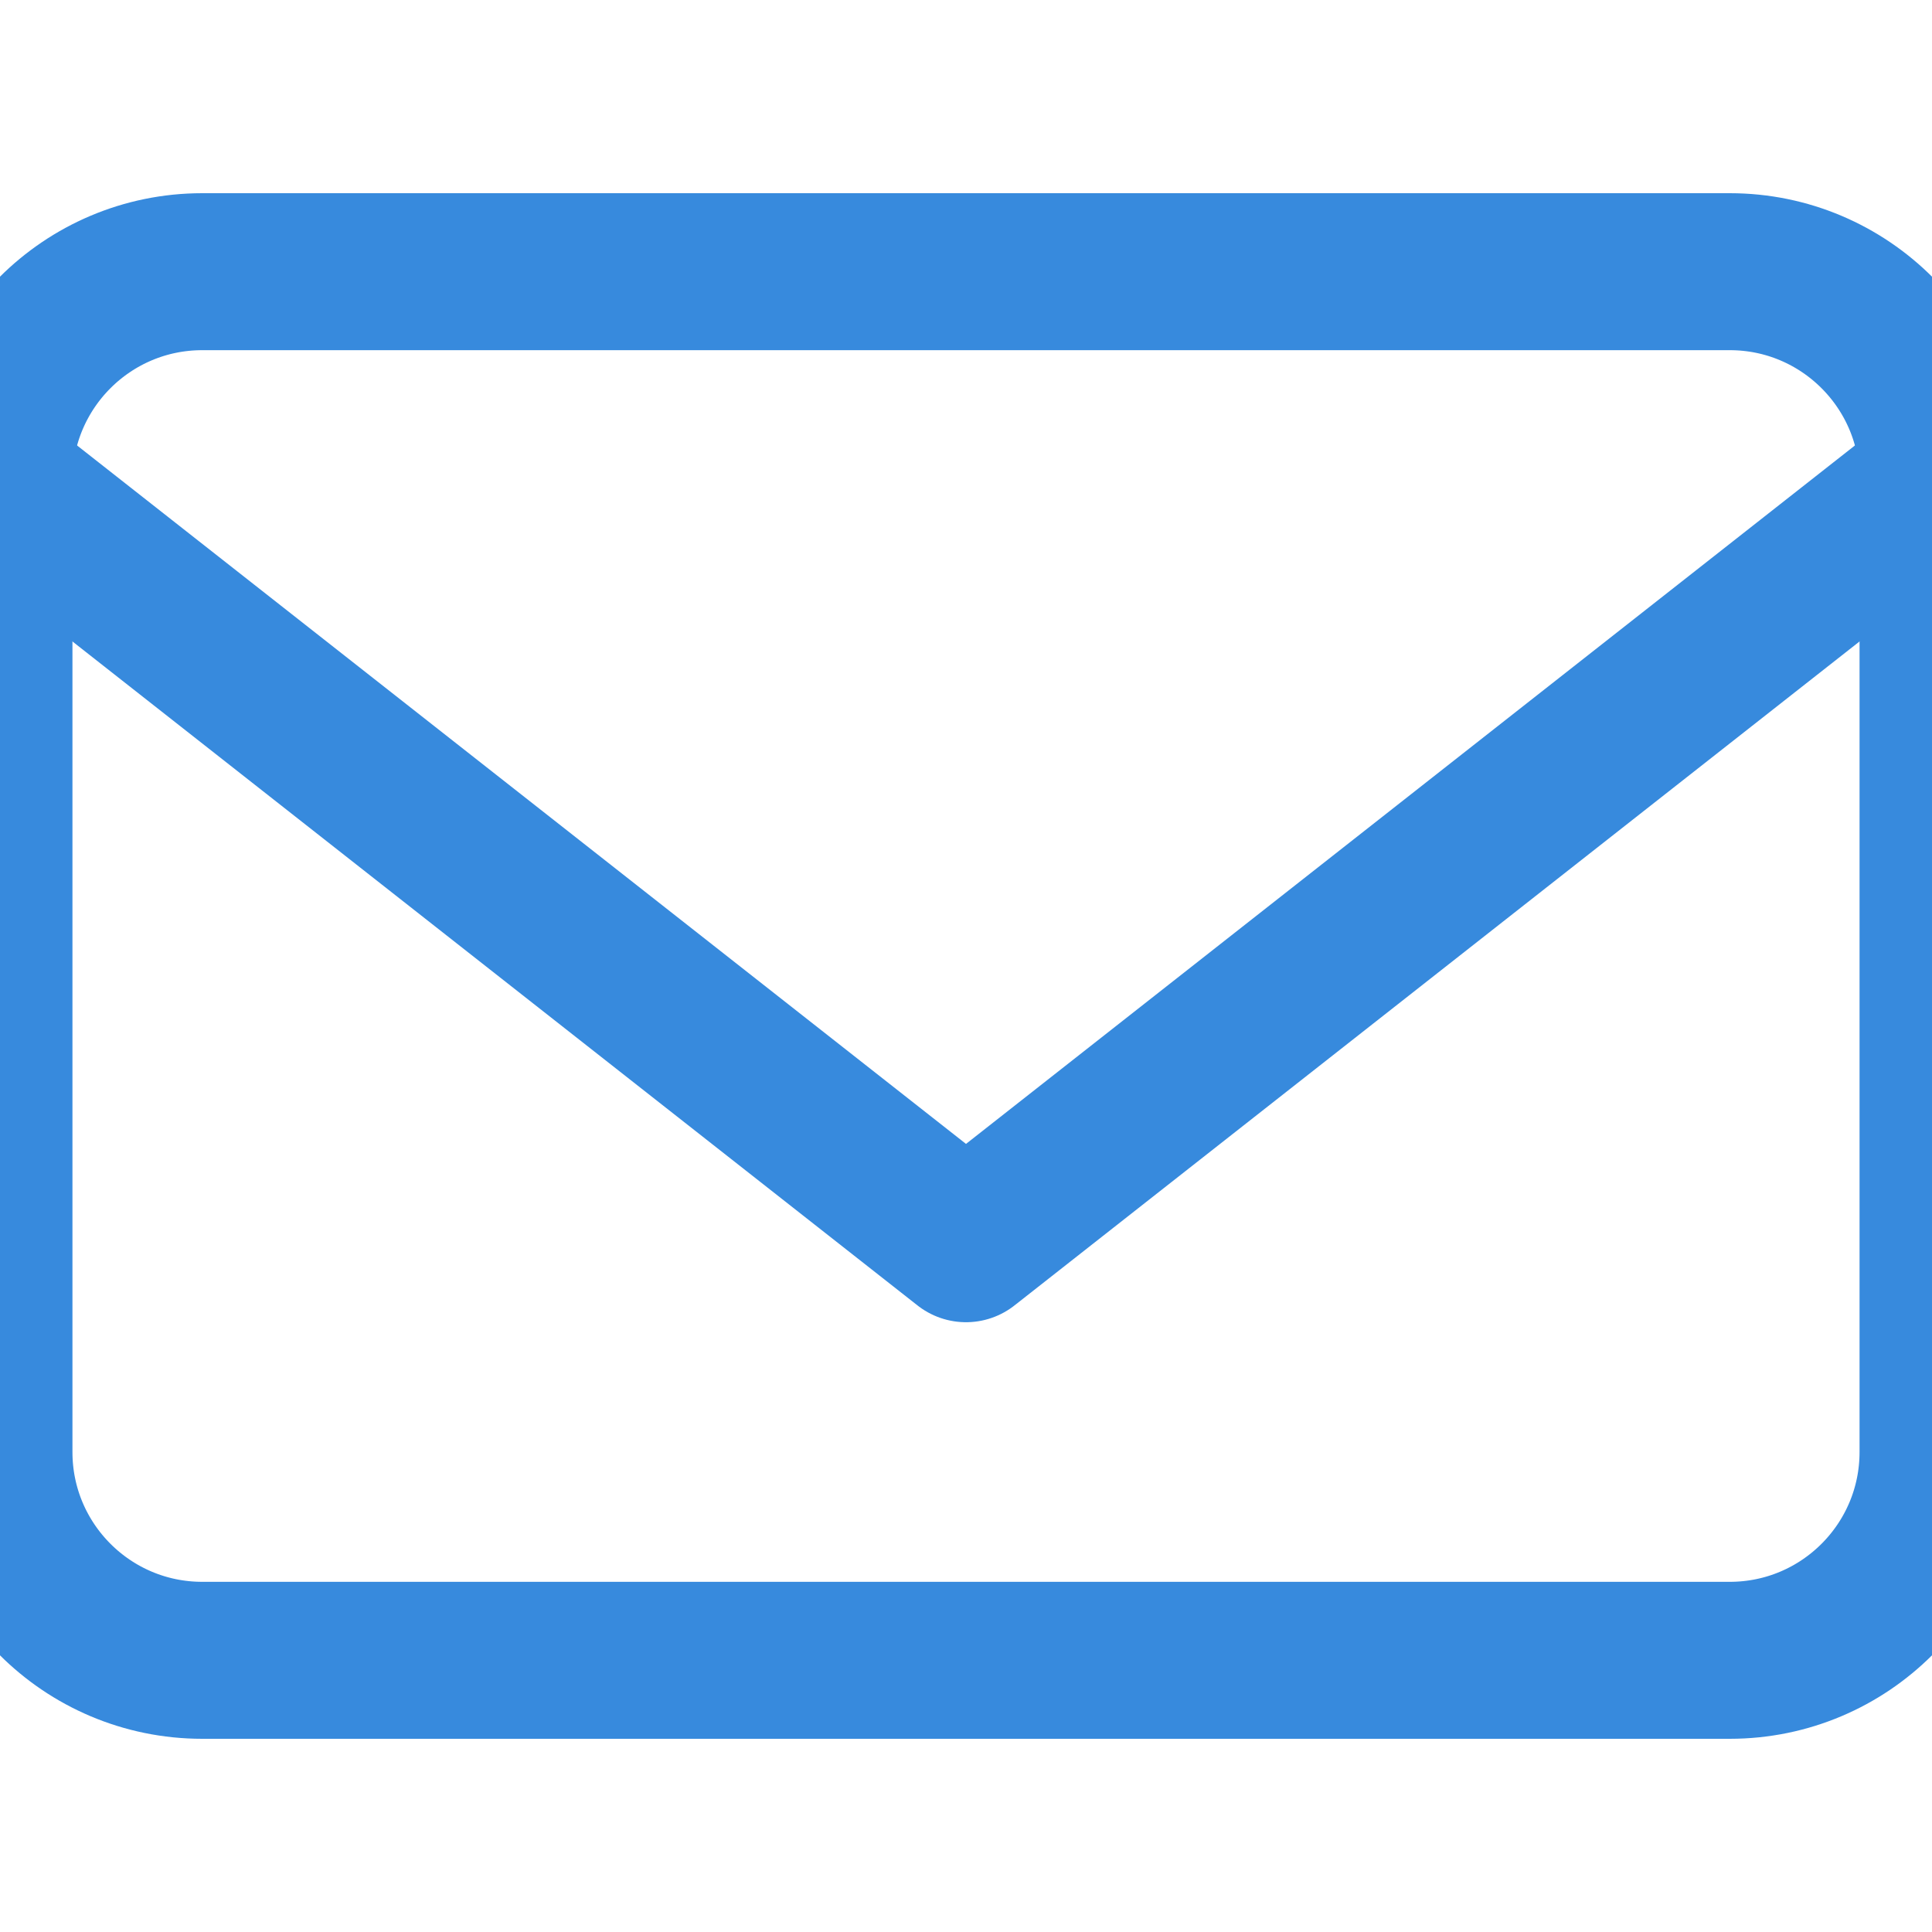
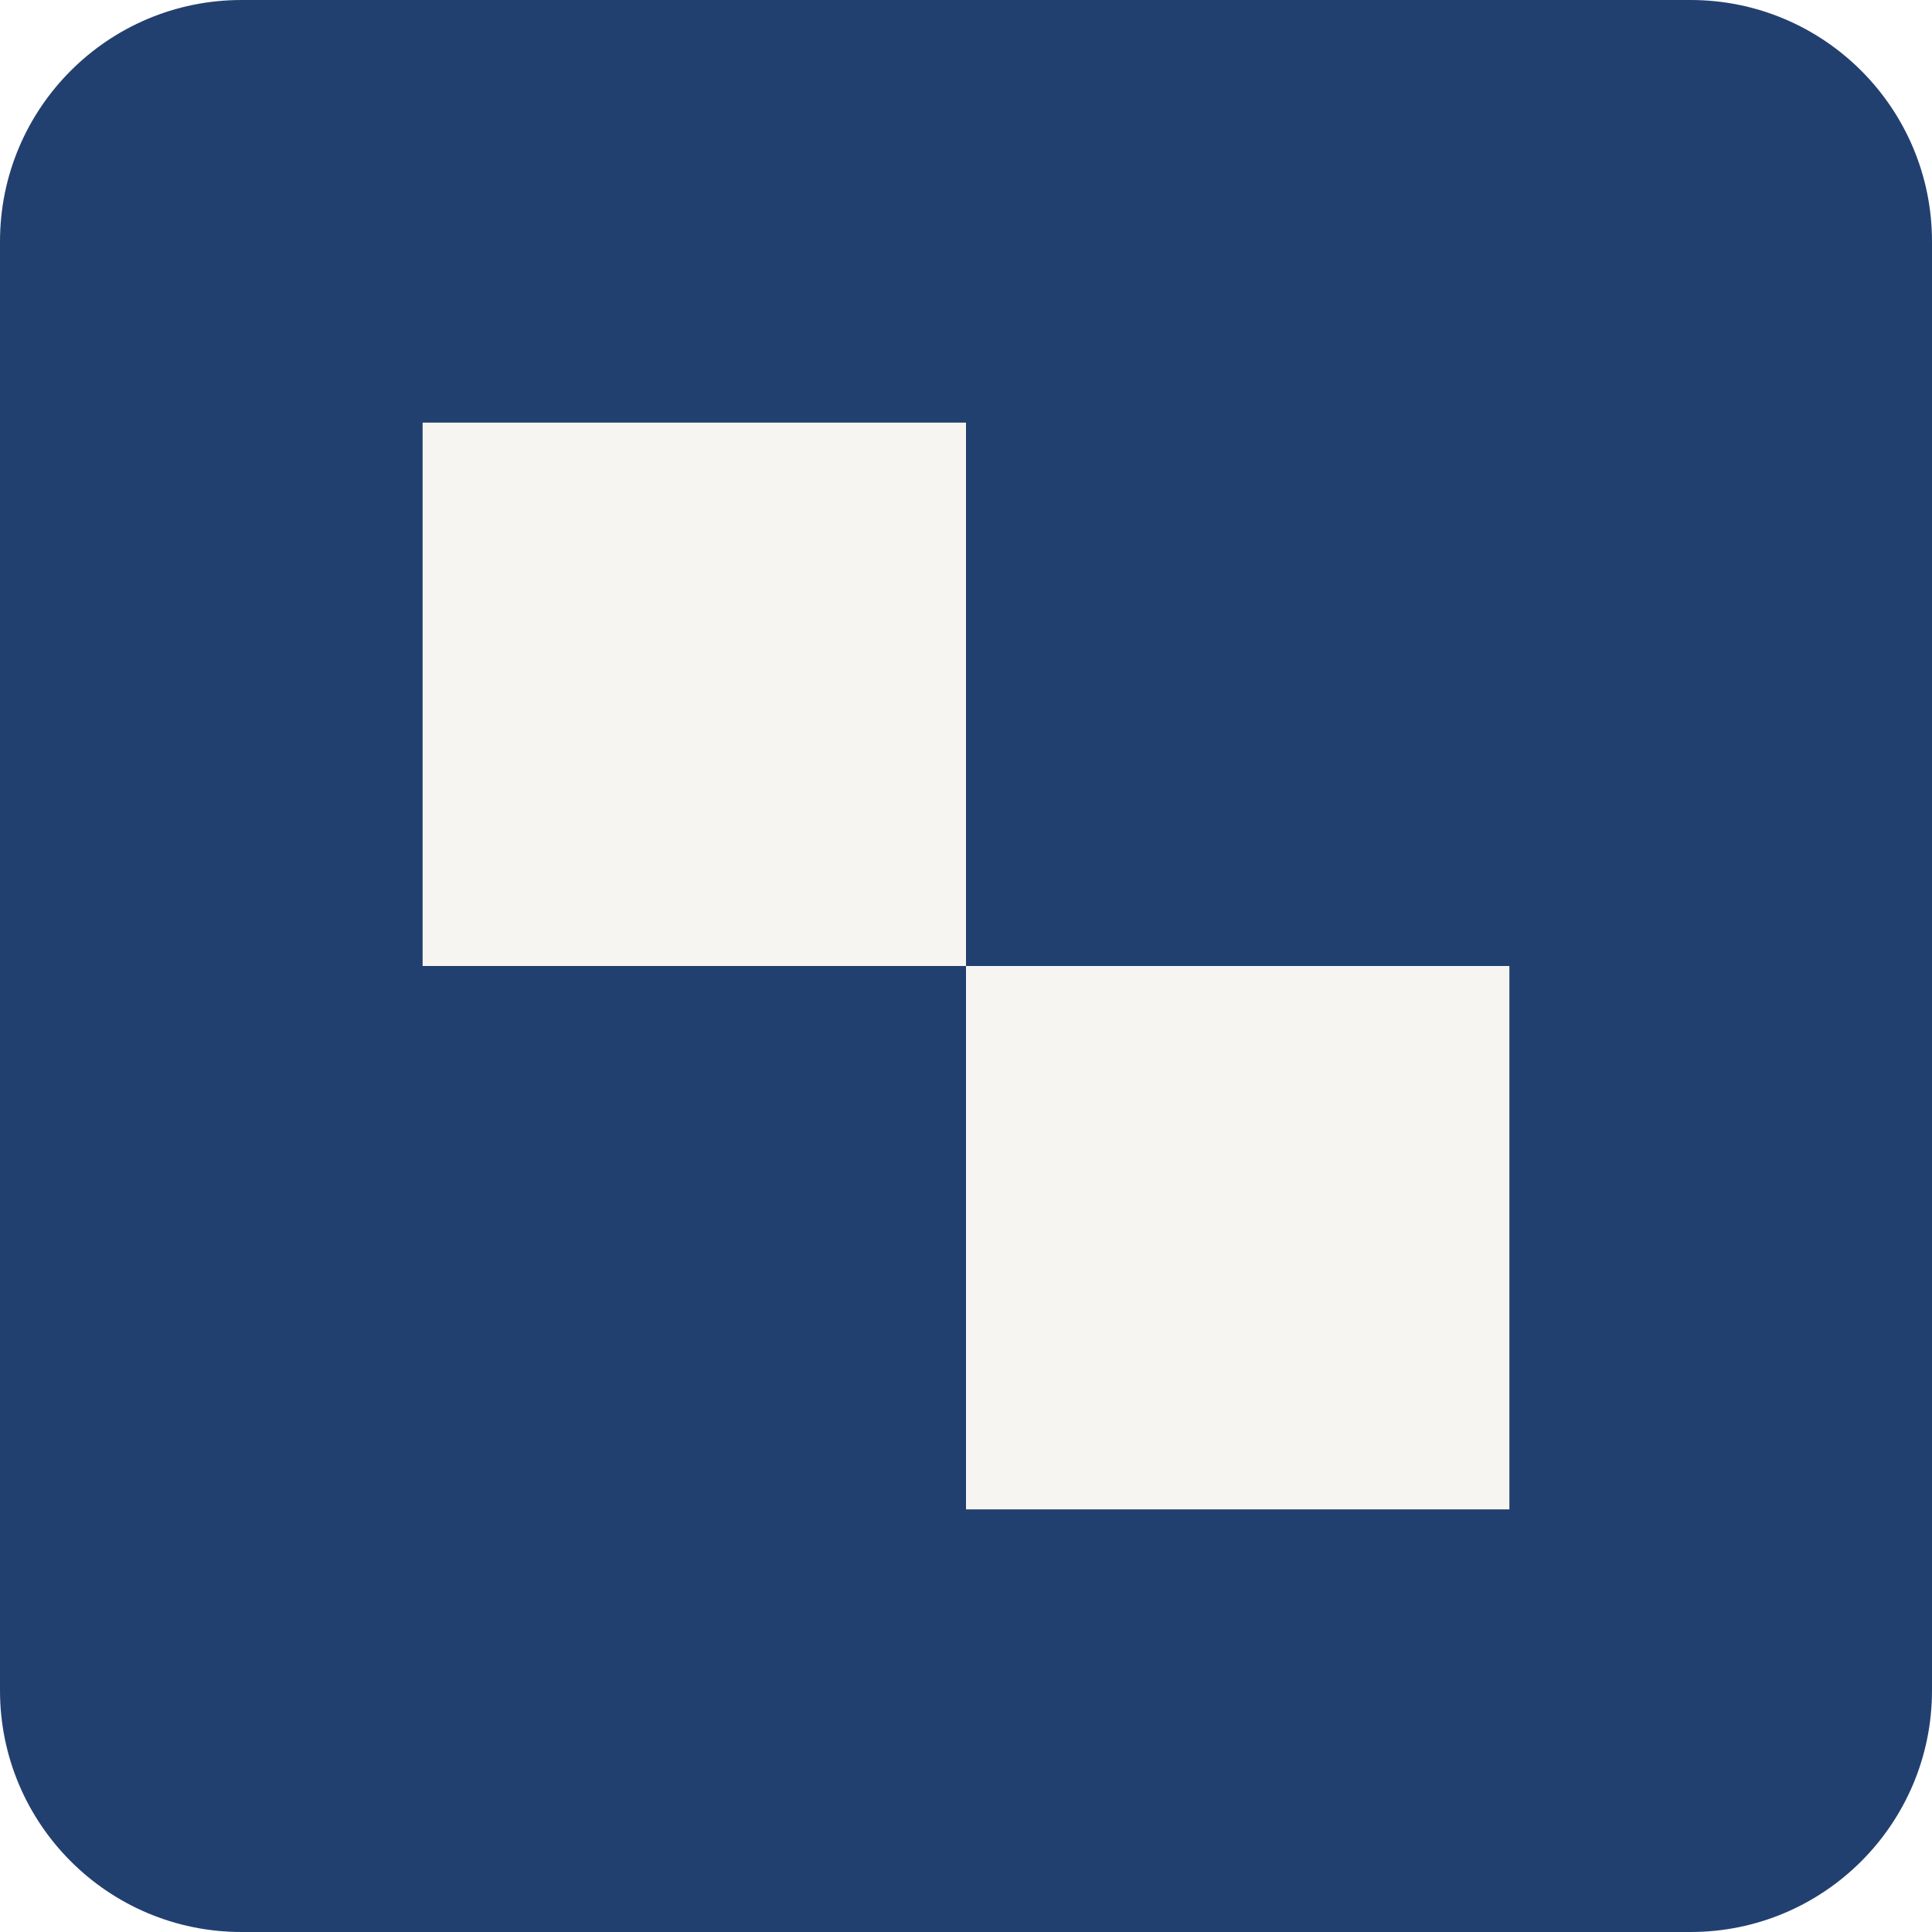
- <svg xmlns="http://www.w3.org/2000/svg" width="32" height="32" viewBox="0 0 32 32" role="img" aria-label="SPV Curier">
-   <g fill="none" stroke="#378ADD" stroke-linecap="round" stroke-linejoin="round" stroke-width="2.6">
-     <rect x="-0.10" y="4.50" width="32.20" height="23.00" rx="3.45" />
-     <path d="M -0.10 7.95 L 16.00 20.60 L 32.10 7.95" />
-   </g>
+ <svg xmlns="http://www.w3.org/2000/svg" viewBox="0 0 32 32" width="32" height="32" role="img" aria-label="SPV Curier">
+   <rect width="32" height="32" rx="4" fill="#22406f" />
+   <rect x="7" y="7" width="9" height="9" fill="#f6f5f1" />
+   <rect x="16" y="16" width="9" height="9" fill="#f6f5f1" />
</svg>
